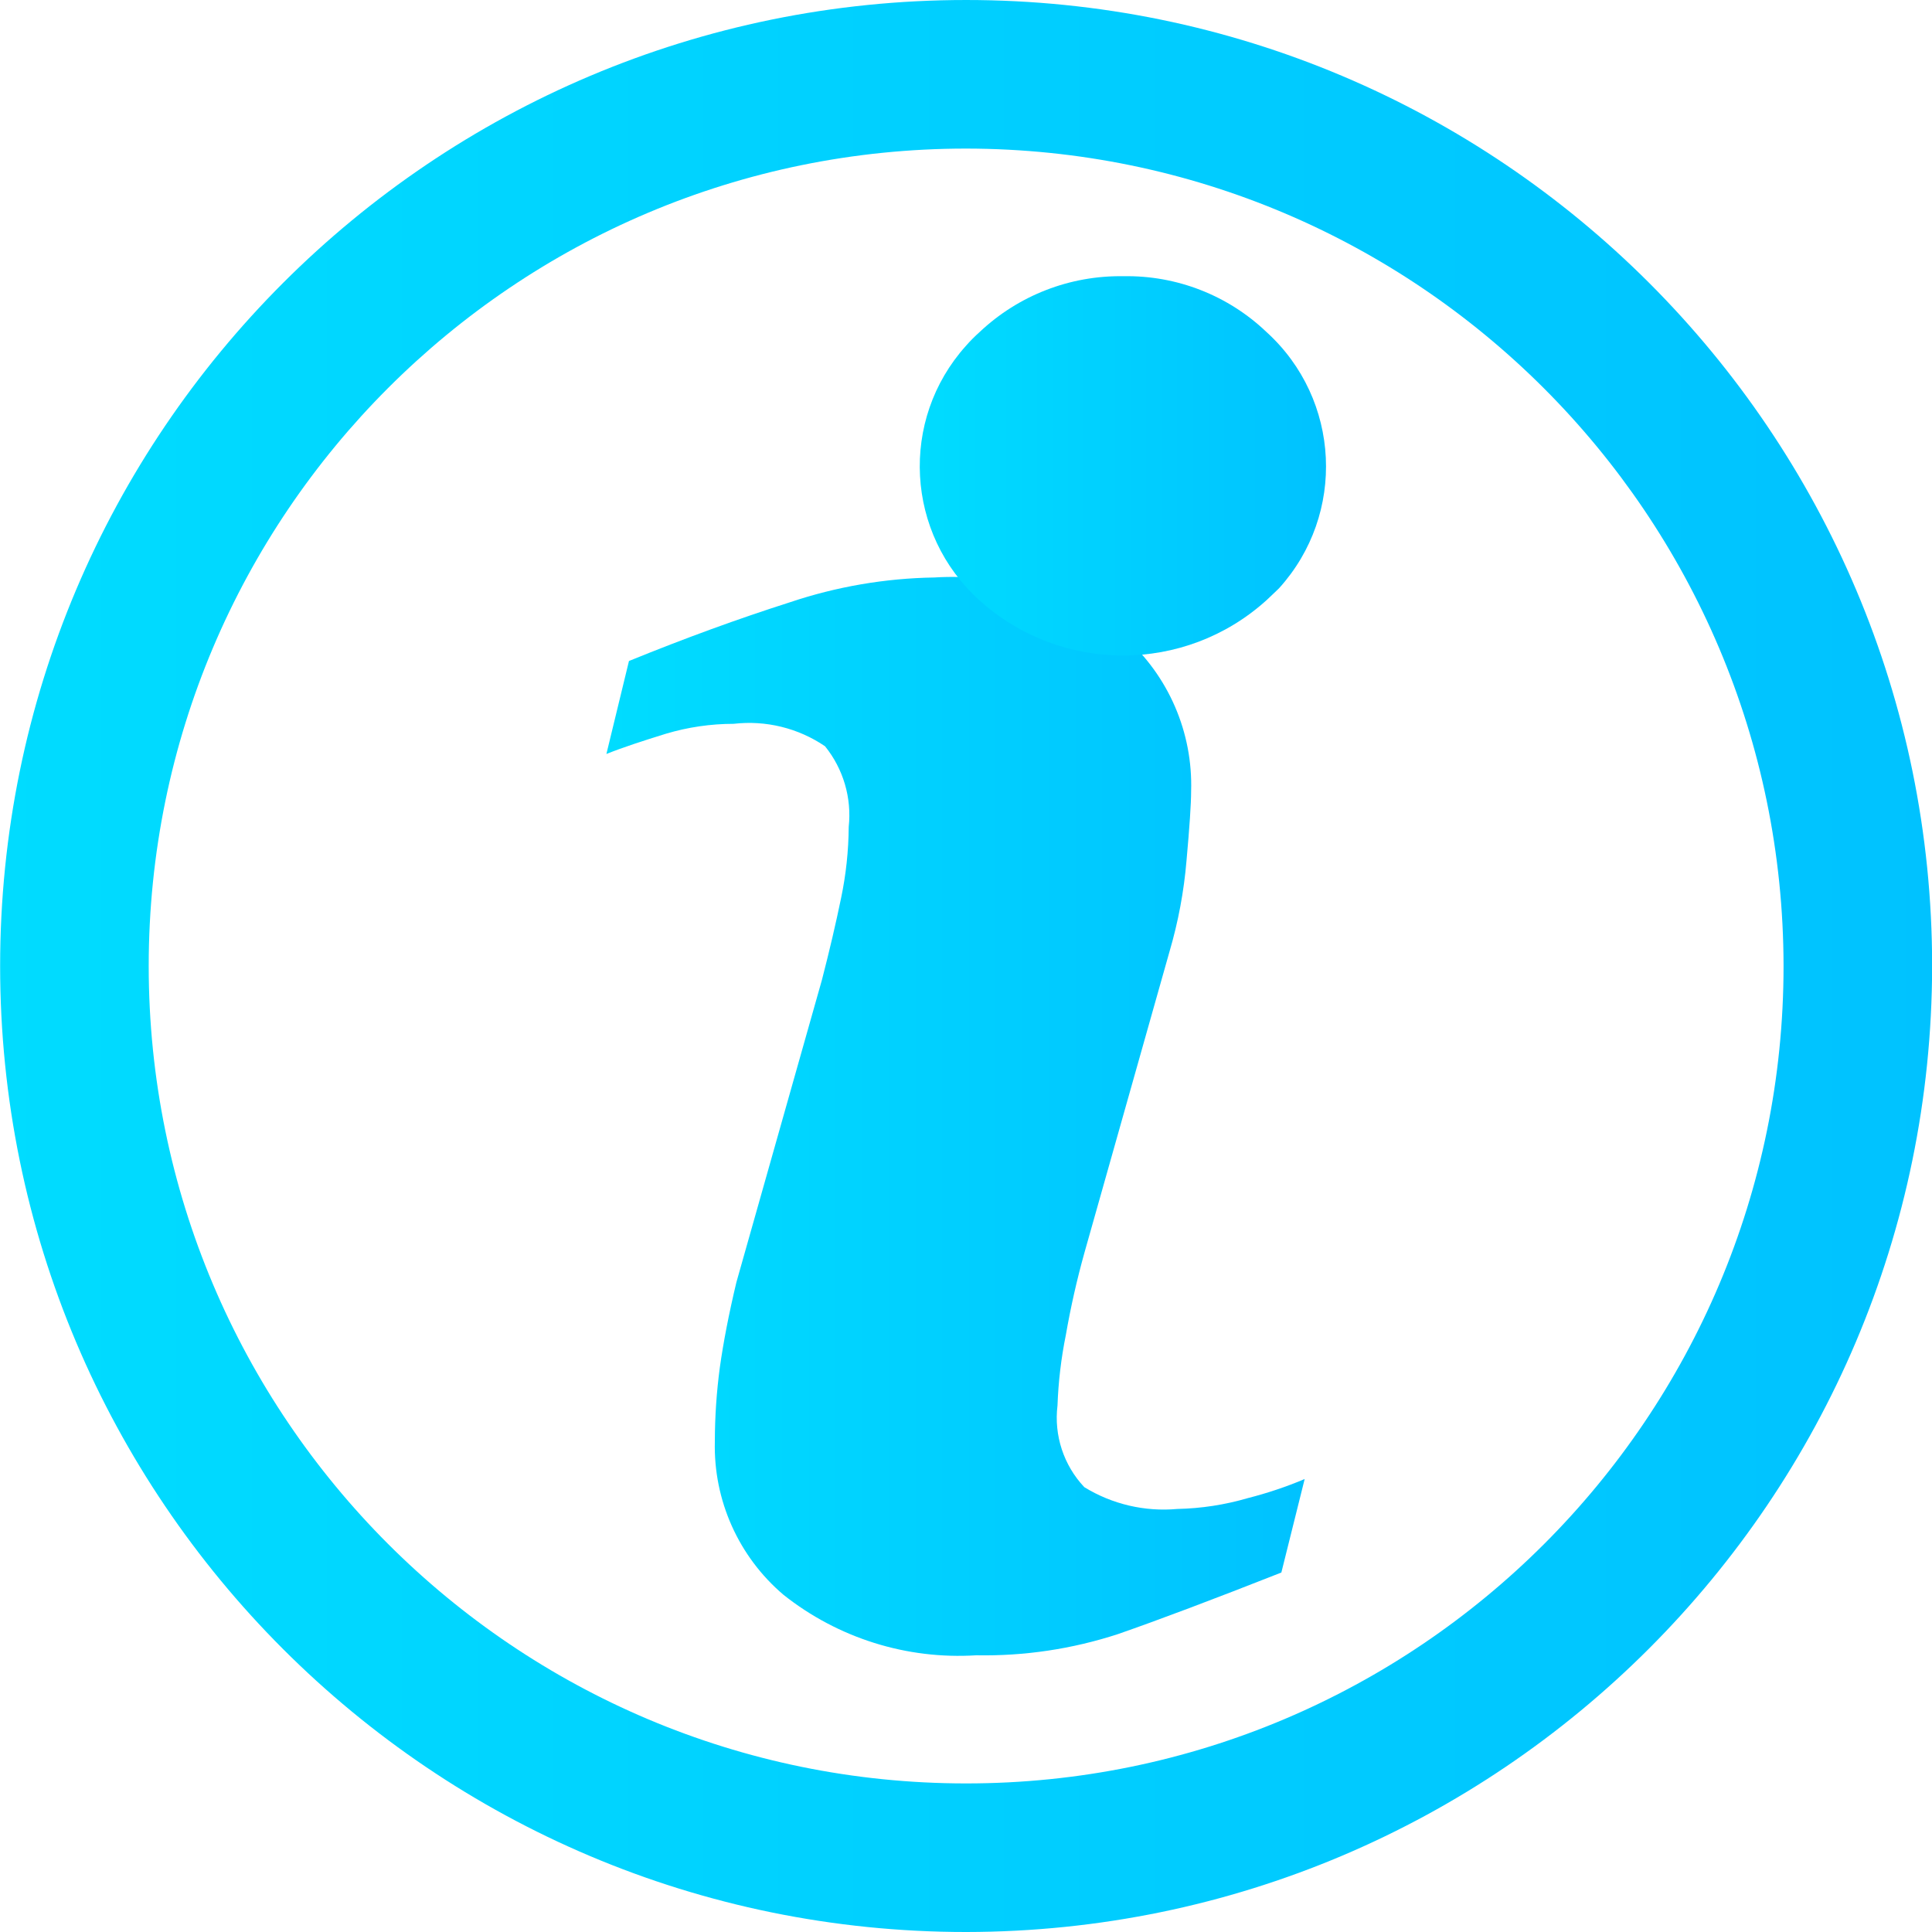
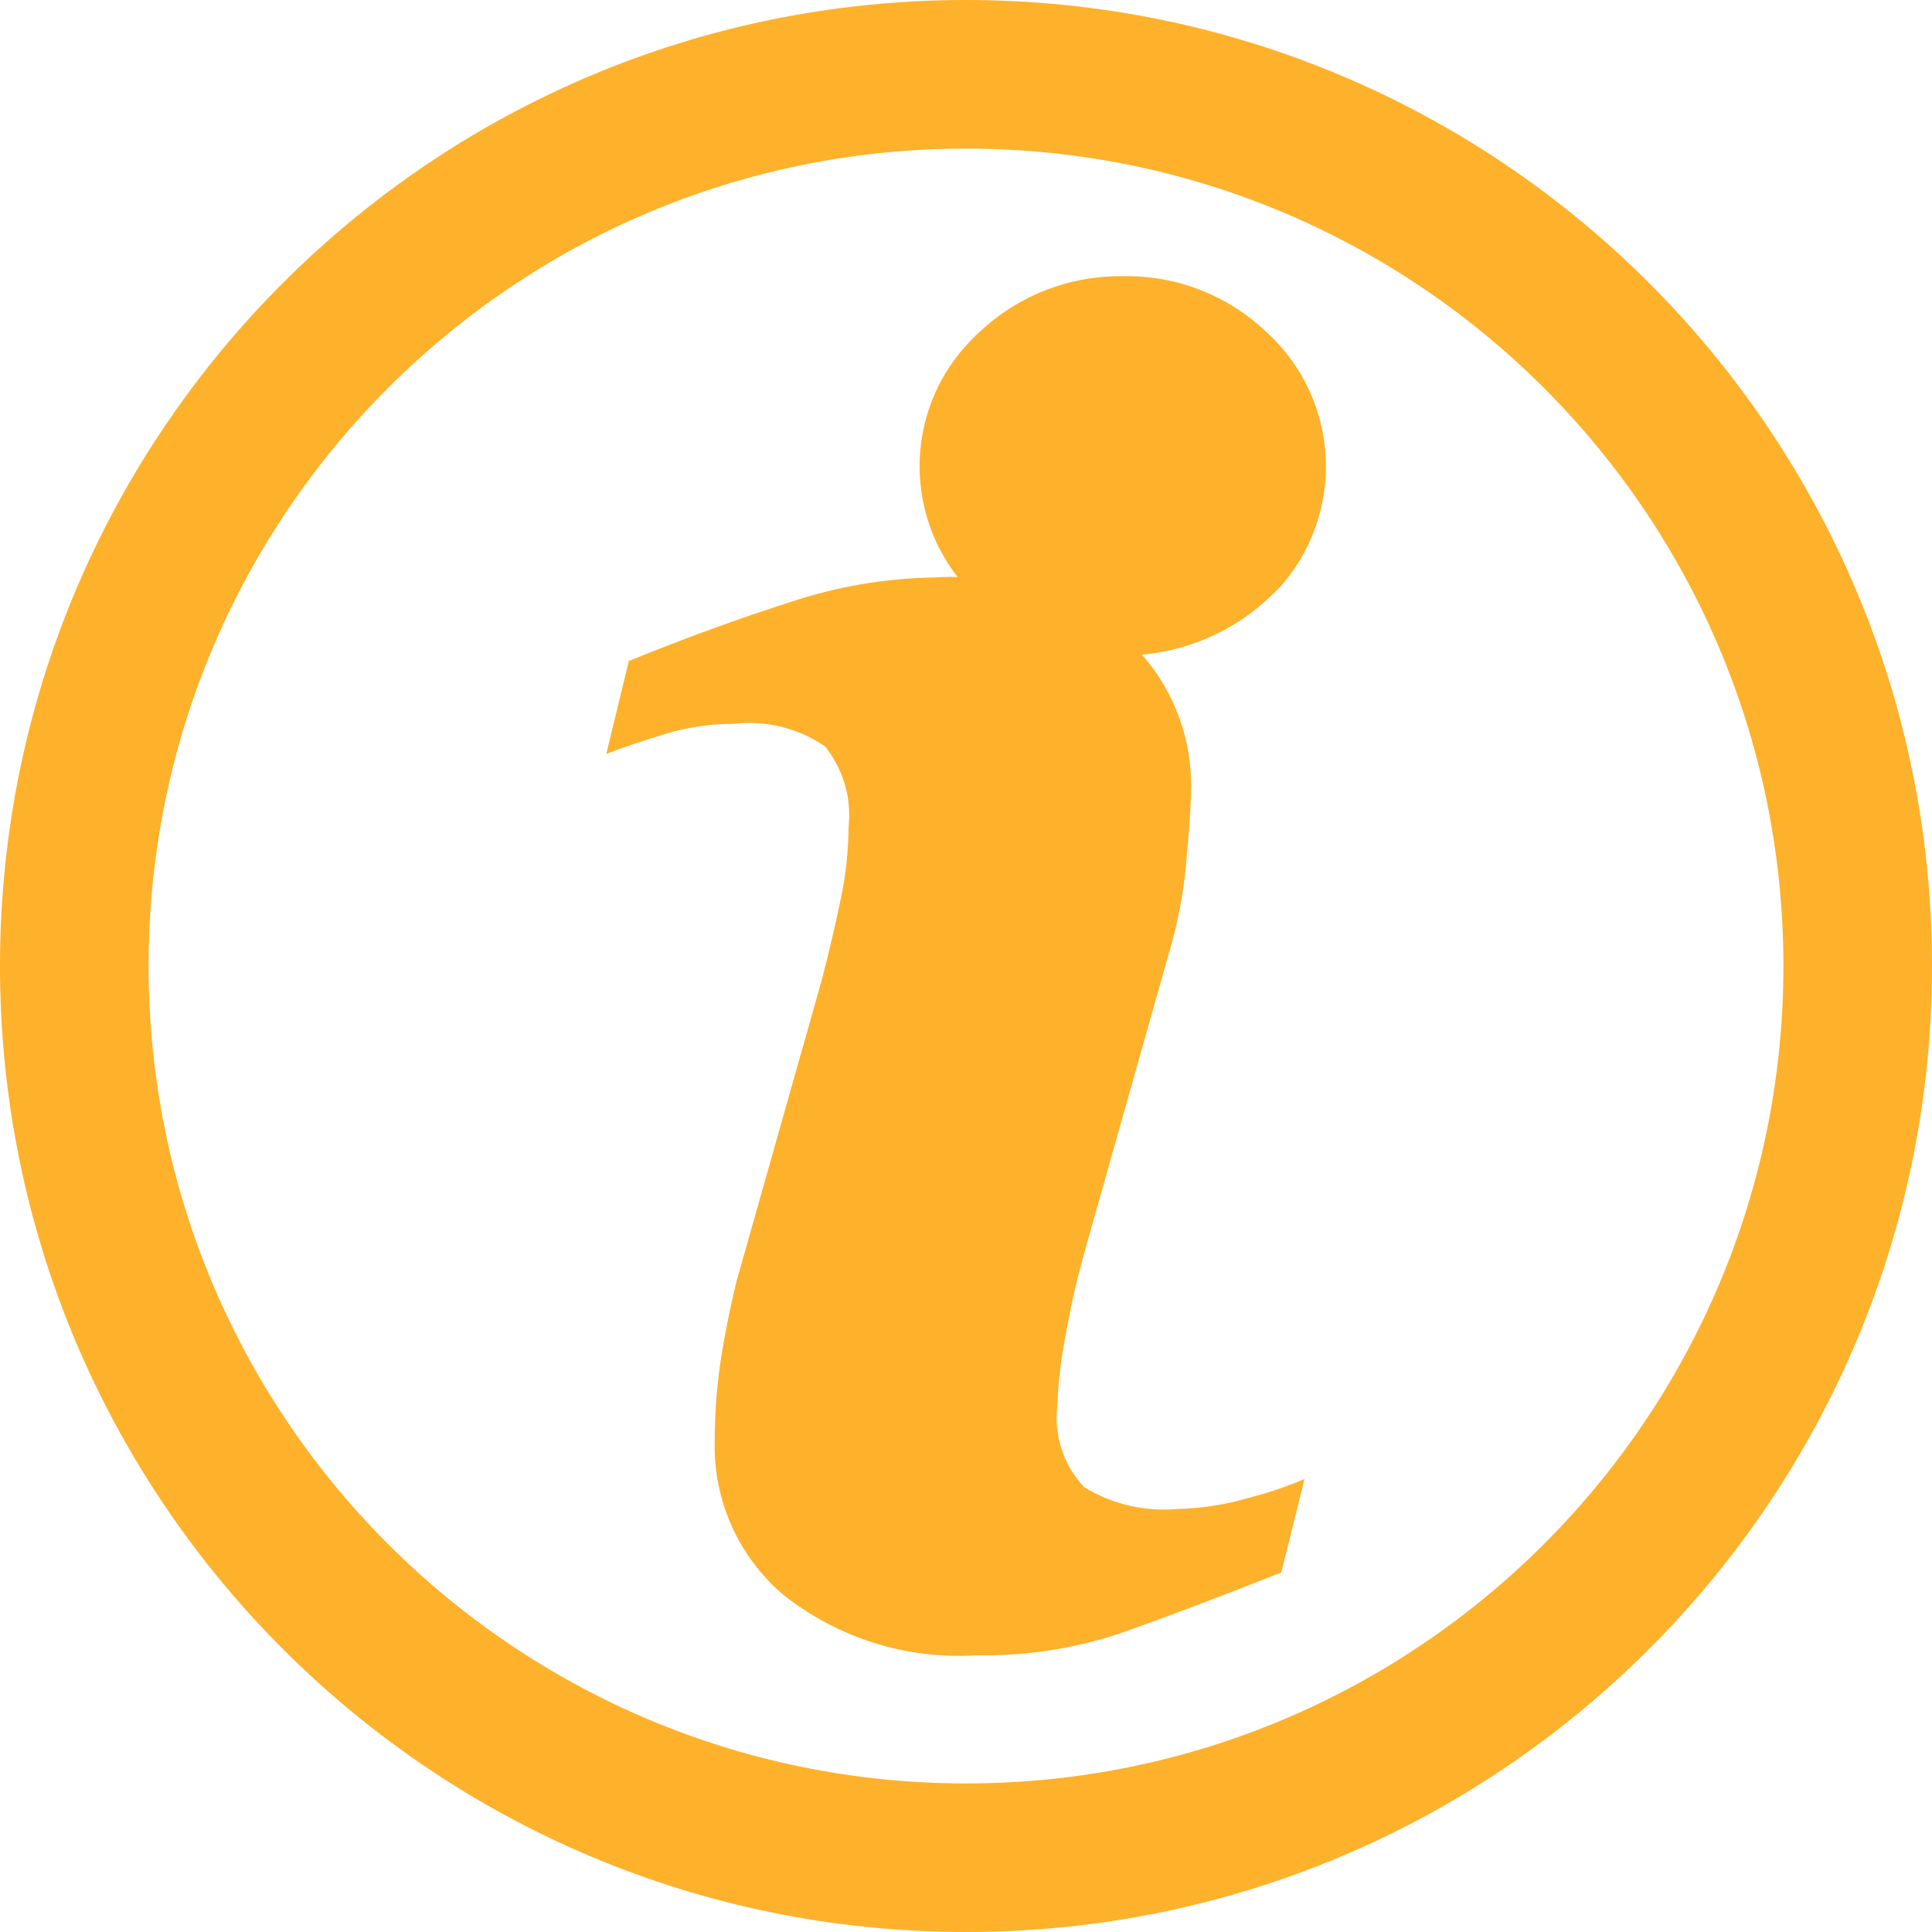
- <svg xmlns="http://www.w3.org/2000/svg" xmlns:xlink="http://www.w3.org/1999/xlink" width="15.5" height="15.5" viewBox="0 0 15.5 15.5">
+ <svg xmlns="http://www.w3.org/2000/svg" width="15.5" height="15.5" viewBox="0 0 15.5 15.5">
  <defs>
-     <linearGradient id="linear-gradient" x1="-0.002" y1="0.5" x2="1.002" y2="0.5" gradientUnits="objectBoundingBox">
-       <stop offset="0" stop-color="#00dcff" />
-       <stop offset="1" stop-color="#00c2ff" />
-     </linearGradient>
-     <linearGradient id="linear-gradient-2" x1="0" y1="0.5" x2="1" y2="0.5" xlink:href="#linear-gradient" />
-     <linearGradient id="linear-gradient-3" x1="0" y1="0.5" x2="1" y2="0.5" xlink:href="#linear-gradient" />
+     <clipPath id="clip-Artboard_11">
+       <rect width="15.5" height="15.5" />
+     </clipPath>
  </defs>
-   <g id="Group_776" data-name="Group 776" transform="translate(-1251.549 -988.871)">
-     <path id="Path_661" data-name="Path 661" d="M1259.3,1004.371a7.75,7.75,0,1,1,7.75-7.75A7.759,7.759,0,0,1,1259.3,1004.371Zm0-14.308a6.558,6.558,0,1,0,6.558,6.558A6.565,6.565,0,0,0,1259.3,990.063Z" transform="translate(0)" fill="url(#linear-gradient)" />
-     <g id="Group_784" data-name="Group 784" transform="translate(1256.414 991.087)">
-       <g id="Group_783" data-name="Group 783">
-         <path id="Path_492" data-name="Path 492" d="M1263.829,1004.487q-.822.324-1.311.494a3.454,3.454,0,0,1-1.137.17,2.259,2.259,0,0,1-1.546-.485,1.563,1.563,0,0,1-.551-1.231,4.521,4.521,0,0,1,.04-.593c.028-.2.072-.429.133-.684l.686-2.425c.06-.232.112-.454.154-.658a2.876,2.876,0,0,0,.061-.57.879.879,0,0,0-.19-.647,1.082,1.082,0,0,0-.733-.18,1.9,1.9,0,0,0-.545.08c-.184.057-.344.109-.476.162l.181-.746q.673-.274,1.288-.47a3.829,3.829,0,0,1,1.163-.2,2.226,2.226,0,0,1,1.524.477,1.586,1.586,0,0,1,.535,1.239c0,.1-.013.291-.037.556a3.67,3.67,0,0,1-.136.728l-.682,2.414a6.775,6.775,0,0,0-.15.663,3.483,3.483,0,0,0-.067.566.811.811,0,0,0,.215.655,1.216,1.216,0,0,0,.746.175,2.176,2.176,0,0,0,.566-.087,3.221,3.221,0,0,0,.456-.153Z" transform="translate(-1258.414 -994.087)" fill="url(#linear-gradient-2)" />
-         <path id="Path_493" data-name="Path 493" d="M1263.708,994.688a1.717,1.717,0,0,1-2.3,0,1.446,1.446,0,0,1-.11-2.042,1.266,1.266,0,0,1,.11-.111,1.641,1.641,0,0,1,1.154-.448,1.619,1.619,0,0,1,1.148.448,1.456,1.456,0,0,1,.1,2.056C1263.774,994.625,1263.742,994.657,1263.708,994.688Z" transform="translate(-1258.414 -992.087)" fill="url(#linear-gradient-3)" />
+   <g id="Artboard_11" data-name="Artboard – 11" clip-path="url(#clip-Artboard_11)">
+     <g id="Group_776" data-name="Group 776" transform="translate(-1251.55 -988.871)">
+       <path id="Path_661" data-name="Path 661" d="M1259.3,1004.371a7.75,7.75,0,1,1,7.75-7.75,7.75,7.75,0,0,1-7.75,7.75Zm0-14.308a6.558,6.558,0,1,0,6.558,6.558,6.558,6.558,0,0,0-6.558-6.558Z" fill="#feb12a" />
+       <g id="Group_784" data-name="Group 784" transform="translate(1256.414 991.087)">
+         <g id="Group_783" data-name="Group 783">
+           <path id="Path_492" data-name="Path 492" d="M1263.829,1004.487q-.822.324-1.311.494a3.457,3.457,0,0,1-1.137.17,2.26,2.26,0,0,1-1.546-.485,1.563,1.563,0,0,1-.551-1.231,4.5,4.5,0,0,1,.04-.593c.028-.2.072-.429.133-.684l.686-2.425c.06-.232.112-.454.154-.658a2.877,2.877,0,0,0,.061-.57.879.879,0,0,0-.19-.647,1.082,1.082,0,0,0-.733-.18,1.9,1.9,0,0,0-.545.08c-.184.057-.344.109-.476.162l.181-.746q.673-.274,1.288-.47a3.83,3.83,0,0,1,1.163-.2,2.226,2.226,0,0,1,1.524.477,1.586,1.586,0,0,1,.535,1.239c0,.1-.013.291-.037.556a3.673,3.673,0,0,1-.136.728l-.682,2.414a6.765,6.765,0,0,0-.15.663,3.487,3.487,0,0,0-.067.566.811.811,0,0,0,.215.655,1.216,1.216,0,0,0,.746.175,2.178,2.178,0,0,0,.566-.087,3.2,3.2,0,0,0,.456-.153Z" transform="translate(-1258.414 -994.087)" fill="#feb12a" />
+           <path id="Path_493" data-name="Path 493" d="M1263.708,994.688a1.717,1.717,0,0,1-2.3,0,1.446,1.446,0,0,1-.11-2.042,1.292,1.292,0,0,1,.11-.111,1.641,1.641,0,0,1,1.154-.448,1.619,1.619,0,0,1,1.148.448,1.456,1.456,0,0,1,.1,2.056C1263.774,994.625,1263.742,994.657,1263.708,994.688Z" transform="translate(-1258.414 -992.087)" fill="#feb12a" />
+         </g>
      </g>
    </g>
  </g>
</svg>
